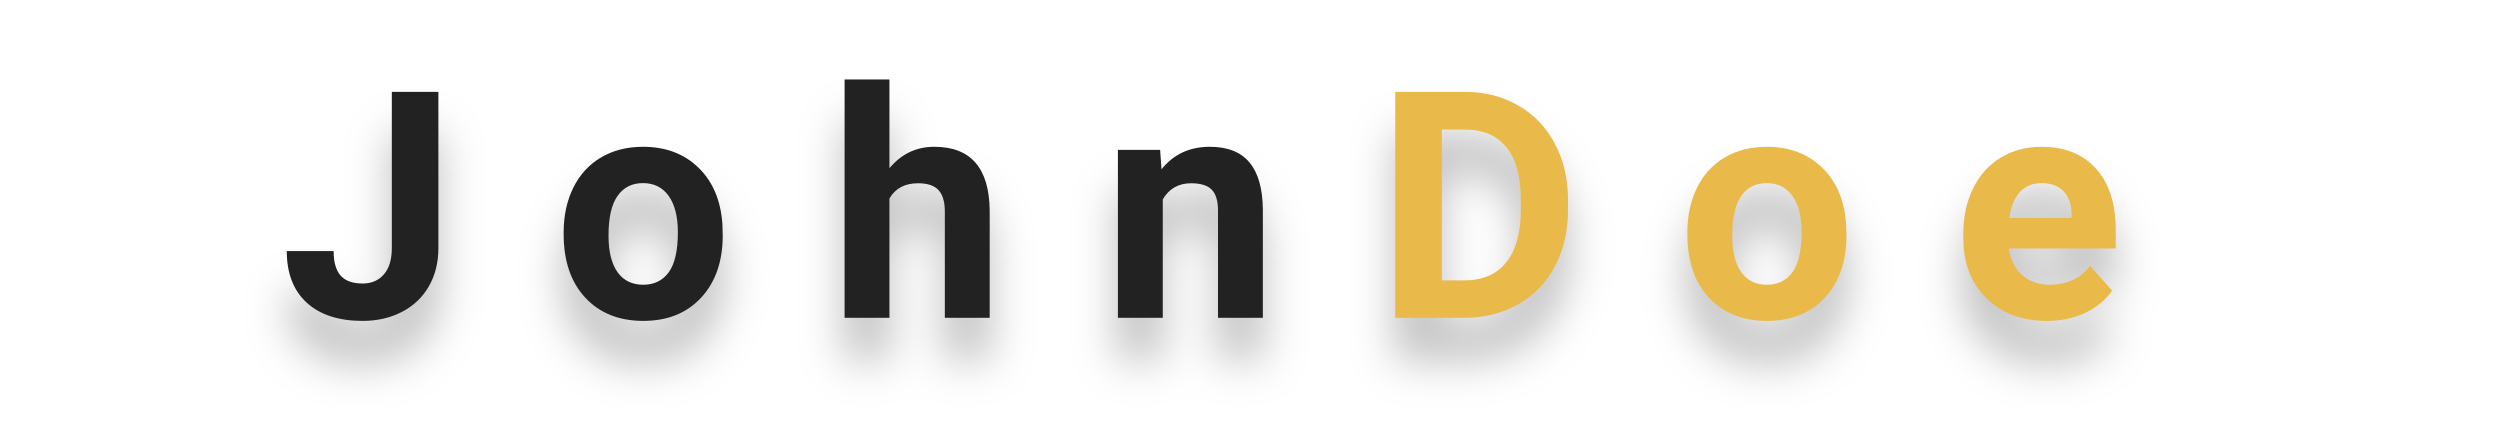
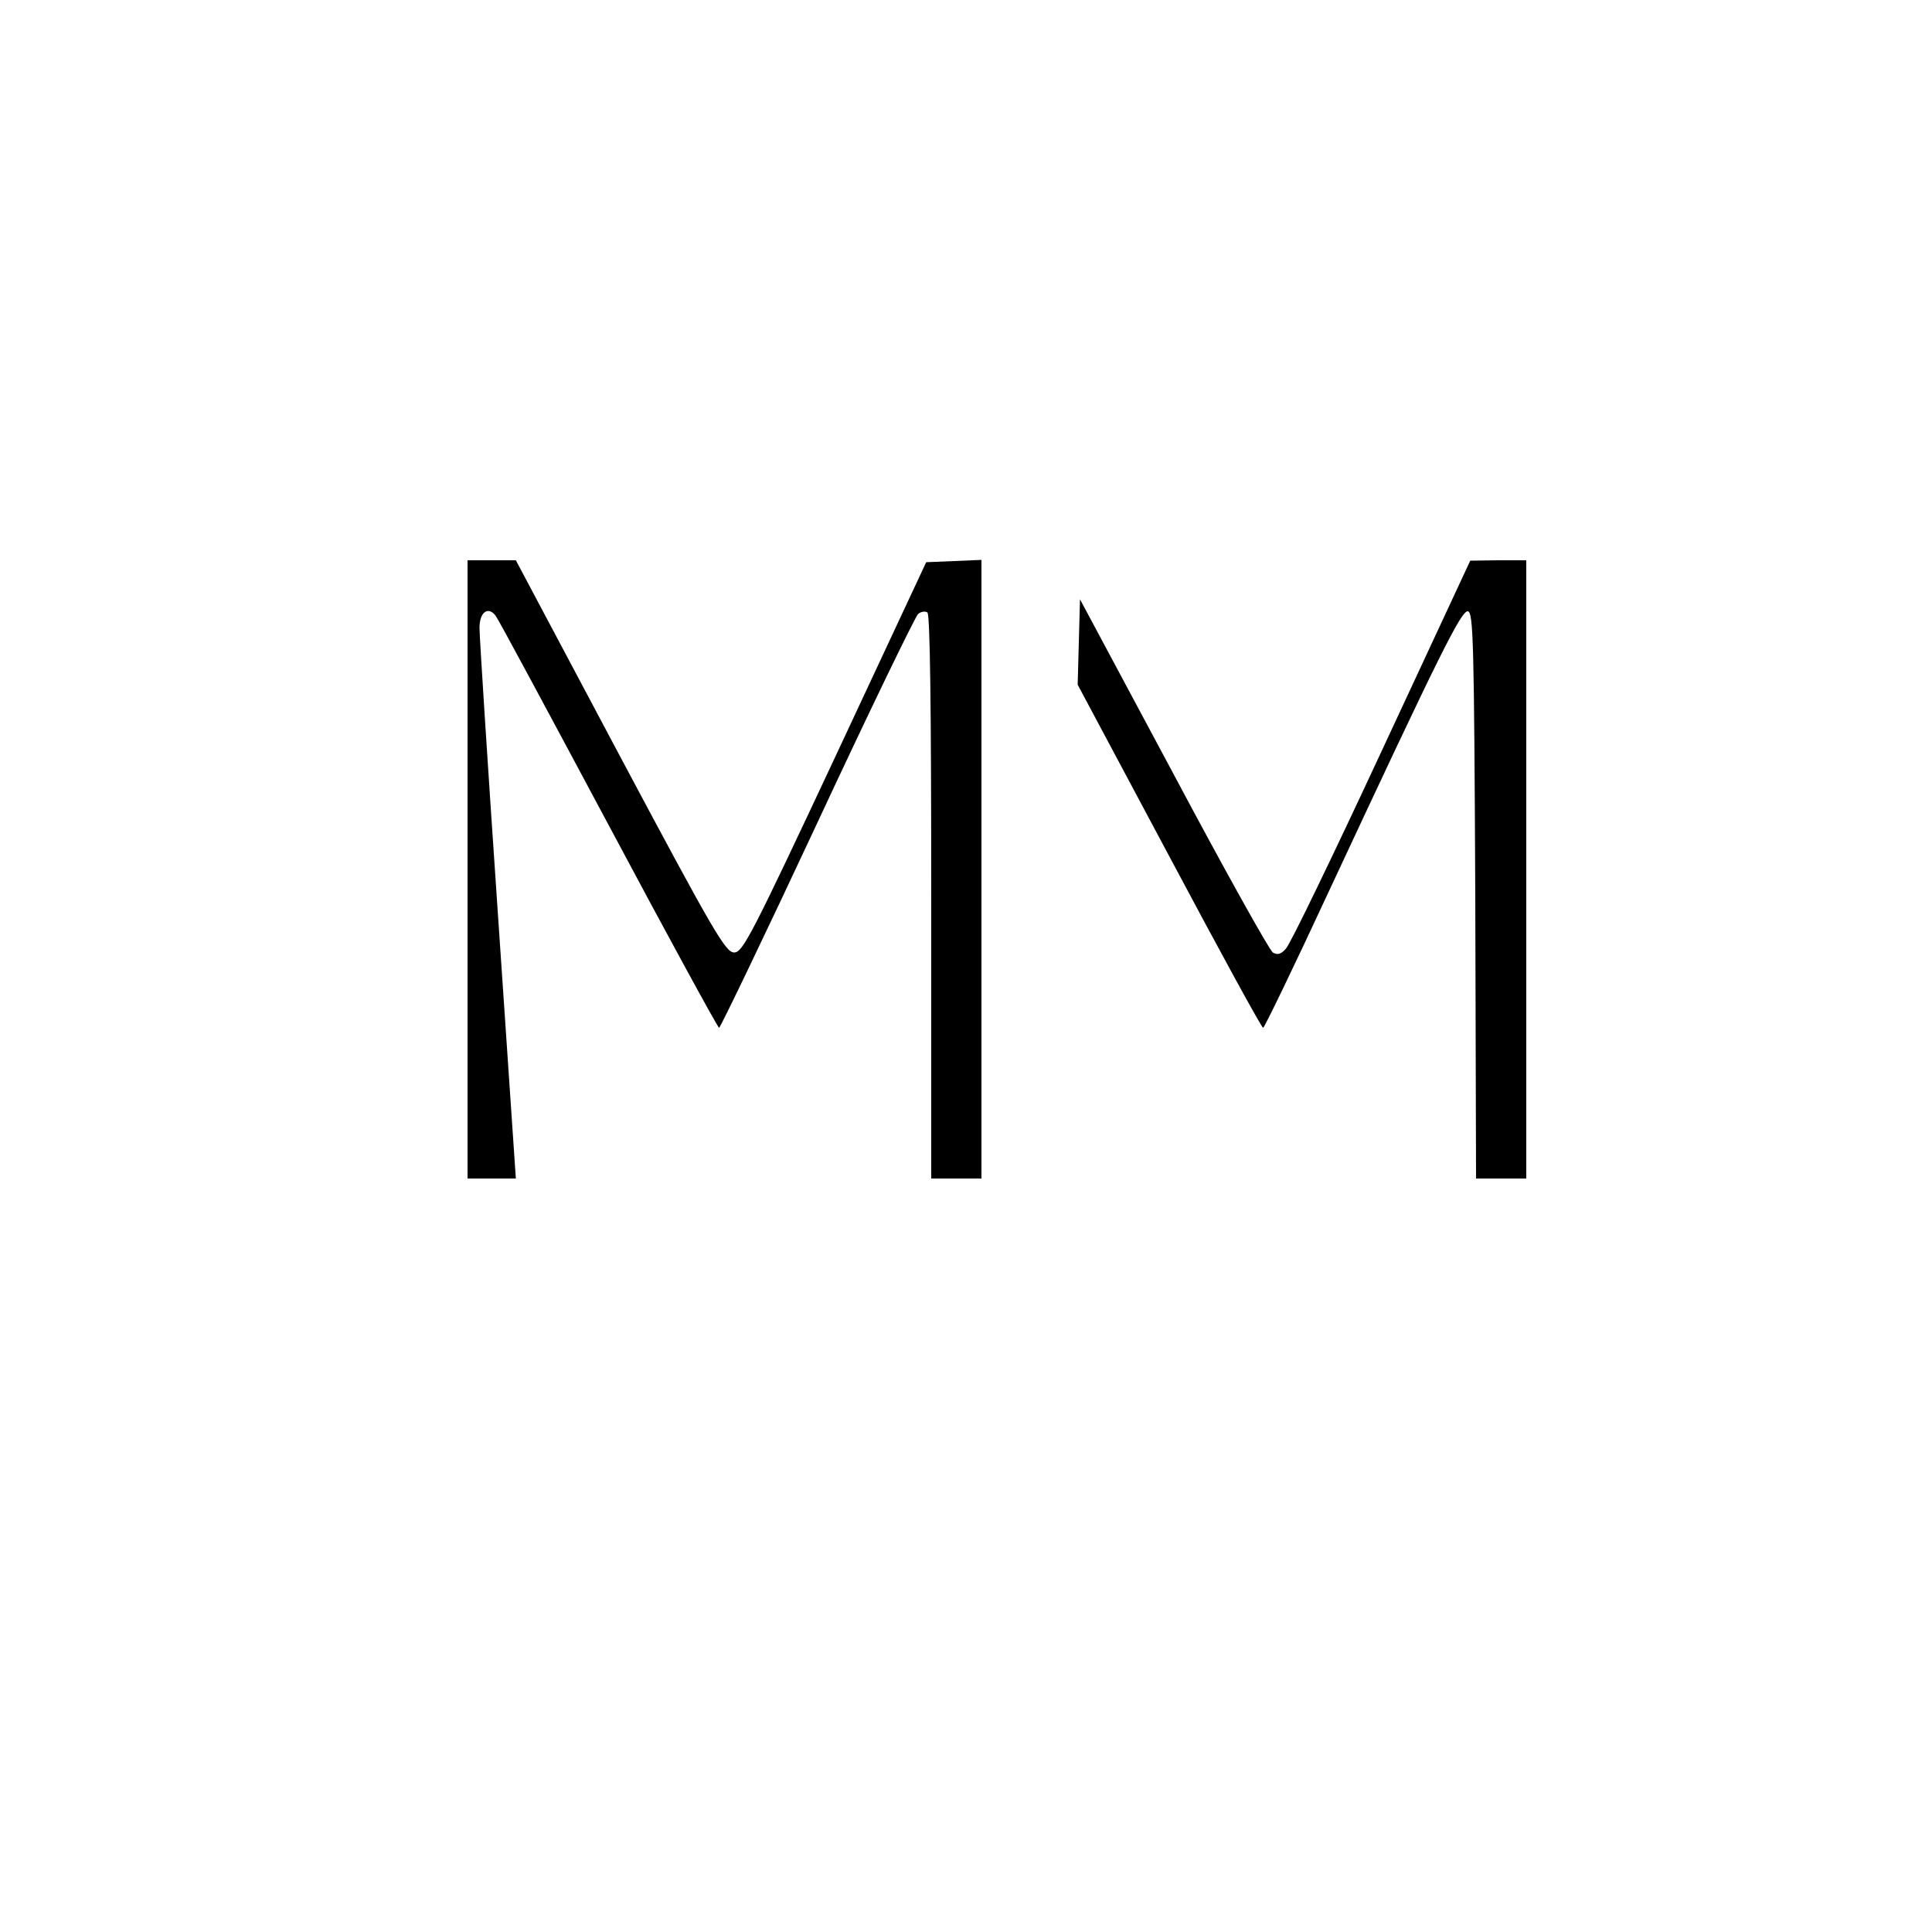
- <svg xmlns="http://www.w3.org/2000/svg" width="236" height="40" viewBox="0 0 236 40" fill="none">
-   <g filter="url(#filter0_d)">
-     <path d="M36.988 8.672H41.383V23.438C41.383 24.795 41.08 25.996 40.475 27.041C39.879 28.076 39.034 28.877 37.94 29.443C36.847 30.01 35.611 30.293 34.234 30.293C31.979 30.293 30.221 29.722 28.961 28.579C27.701 27.427 27.071 25.801 27.071 23.701H31.495C31.495 24.746 31.715 25.518 32.154 26.016C32.594 26.514 33.287 26.763 34.234 26.763C35.074 26.763 35.743 26.475 36.241 25.898C36.739 25.322 36.988 24.502 36.988 23.438V8.672ZM53.21 21.929C53.21 20.356 53.513 18.955 54.118 17.725C54.724 16.494 55.593 15.542 56.726 14.868C57.868 14.194 59.191 13.857 60.695 13.857C62.834 13.857 64.577 14.512 65.925 15.82C67.282 17.129 68.039 18.906 68.195 21.152L68.225 22.236C68.225 24.668 67.546 26.621 66.189 28.096C64.831 29.561 63.01 30.293 60.725 30.293C58.44 30.293 56.613 29.561 55.246 28.096C53.889 26.631 53.21 24.639 53.21 22.119V21.929ZM57.443 22.236C57.443 23.74 57.727 24.893 58.293 25.693C58.859 26.484 59.67 26.88 60.725 26.88C61.75 26.88 62.551 26.489 63.127 25.708C63.703 24.917 63.991 23.657 63.991 21.929C63.991 20.454 63.703 19.311 63.127 18.501C62.551 17.69 61.74 17.285 60.695 17.285C59.66 17.285 58.859 17.69 58.293 18.501C57.727 19.302 57.443 20.547 57.443 22.236ZM83.963 15.879C85.086 14.531 86.497 13.857 88.196 13.857C91.634 13.857 93.377 15.854 93.426 19.849V30H89.192V19.966C89.192 19.058 88.997 18.389 88.606 17.959C88.216 17.52 87.566 17.3 86.658 17.3C85.418 17.3 84.519 17.778 83.963 18.735V30H79.73V7.5H83.963V15.879ZM109.516 14.15L109.647 15.981C110.78 14.565 112.299 13.857 114.203 13.857C115.883 13.857 117.133 14.351 117.953 15.337C118.773 16.323 119.193 17.798 119.213 19.761V30H114.979V19.863C114.979 18.965 114.784 18.315 114.394 17.915C114.003 17.505 113.354 17.3 112.445 17.3C111.254 17.3 110.36 17.808 109.765 18.823V30H105.531V14.15H109.516Z" fill="#222222" />
-     <path d="M131.714 30V8.672H138.276C140.151 8.672 141.826 9.097 143.301 9.946C144.785 10.786 145.942 11.987 146.772 13.55C147.603 15.102 148.018 16.87 148.018 18.852V19.834C148.018 21.816 147.607 23.579 146.787 25.122C145.977 26.665 144.829 27.861 143.345 28.711C141.86 29.561 140.186 29.99 138.32 30H131.714ZM136.108 12.231V26.47H138.232C139.951 26.47 141.265 25.908 142.173 24.785C143.081 23.662 143.545 22.056 143.564 19.966V18.838C143.564 16.67 143.115 15.029 142.217 13.916C141.318 12.793 140.005 12.231 138.276 12.231H136.108ZM159.288 21.929C159.288 20.356 159.591 18.955 160.196 17.725C160.802 16.494 161.671 15.542 162.804 14.868C163.946 14.194 165.27 13.857 166.773 13.857C168.912 13.857 170.655 14.512 172.003 15.82C173.36 17.129 174.117 18.906 174.273 21.152L174.303 22.236C174.303 24.668 173.624 26.621 172.267 28.096C170.909 29.561 169.088 30.293 166.803 30.293C164.518 30.293 162.691 29.561 161.324 28.096C159.967 26.631 159.288 24.639 159.288 22.119V21.929ZM163.521 22.236C163.521 23.74 163.805 24.893 164.371 25.693C164.938 26.484 165.748 26.88 166.803 26.88C167.828 26.88 168.629 26.489 169.205 25.708C169.781 24.917 170.069 23.657 170.069 21.929C170.069 20.454 169.781 19.311 169.205 18.501C168.629 17.69 167.818 17.285 166.773 17.285C165.738 17.285 164.938 17.69 164.371 18.501C163.805 19.302 163.521 20.547 163.521 22.236ZM193.205 30.293C190.881 30.293 188.986 29.58 187.521 28.154C186.066 26.729 185.339 24.829 185.339 22.456V22.046C185.339 20.454 185.646 19.033 186.262 17.783C186.877 16.523 187.746 15.557 188.869 14.883C190.002 14.199 191.291 13.857 192.736 13.857C194.904 13.857 196.608 14.541 197.849 15.908C199.099 17.275 199.724 19.214 199.724 21.724V23.452H189.631C189.768 24.487 190.178 25.317 190.861 25.942C191.555 26.567 192.429 26.88 193.483 26.88C195.114 26.88 196.389 26.289 197.307 25.107L199.387 27.436C198.752 28.335 197.893 29.038 196.809 29.546C195.725 30.044 194.523 30.293 193.205 30.293ZM192.722 17.285C191.882 17.285 191.198 17.568 190.671 18.135C190.153 18.701 189.821 19.512 189.675 20.566H195.563V20.23C195.544 19.292 195.29 18.569 194.802 18.061C194.313 17.544 193.62 17.285 192.722 17.285Z" fill="#E9B949" />
+ <svg xmlns="http://www.w3.org/2000/svg" version="1.0" width="500pt" height="500pt" viewBox="0 0 500 500" preserveAspectRatio="xMidYMid meet">
+   <g transform="translate(0,500) scale(0.1,-0.1)" fill="#000000" stroke="none">
+     <path d="M1210 2750 l0 -800 63 0 62 0 -47 693 c-26 380 -47 709 -47 730 -1 42 22 60 42 33 7 -9 138 -253 292 -541 154 -289 283 -525 286 -525 3 0 118 239 254 530 136 292 254 535 261 541 7 6 18 8 24 4 7 -4 10 -240 10 -736 l0 -729 65 0 65 0 0 800 0 801 -71 -3 -72 -3 -236 -505 c-217 -463 -239 -505 -261 -505 -22 0 -52 51 -295 507 l-270 508 -62 0 -63 0 0 -800z" />
+     <path d="M3576 3057 c-126 -271 -237 -501 -248 -512 -13 -15 -22 -17 -34 -10 -9 6 -125 214 -257 462 l-242 452 -3 -111 -3 -110 237 -444 c130 -244 239 -444 243 -444 3 0 80 159 170 353 287 615 343 728 360 725 14 -3 16 -79 19 -736 l2 -732 65 0 65 0 0 800 0 800 -72 0 -73 -1 -229 -492z" />
  </g>
-   <defs>
-     <filter id="filter0_d" x="23.071" y="7.5" width="180.652" height="30.793" filterUnits="userSpaceOnUse" color-interpolation-filters="sRGB">
-       <feFlood flood-opacity="0" result="BackgroundImageFix" />
-       <feColorMatrix in="SourceAlpha" type="matrix" values="0 0 0 0 0 0 0 0 0 0 0 0 0 0 0 0 0 0 127 0" />
-       <feOffset dy="4" />
-       <feGaussianBlur stdDeviation="2" />
-       <feColorMatrix type="matrix" values="0 0 0 0 0 0 0 0 0 0 0 0 0 0 0 0 0 0 0.25 0" />
-       <feBlend mode="normal" in2="BackgroundImageFix" result="effect1_dropShadow" />
-       <feBlend mode="normal" in="SourceGraphic" in2="effect1_dropShadow" result="shape" />
-     </filter>
-   </defs>
</svg>
